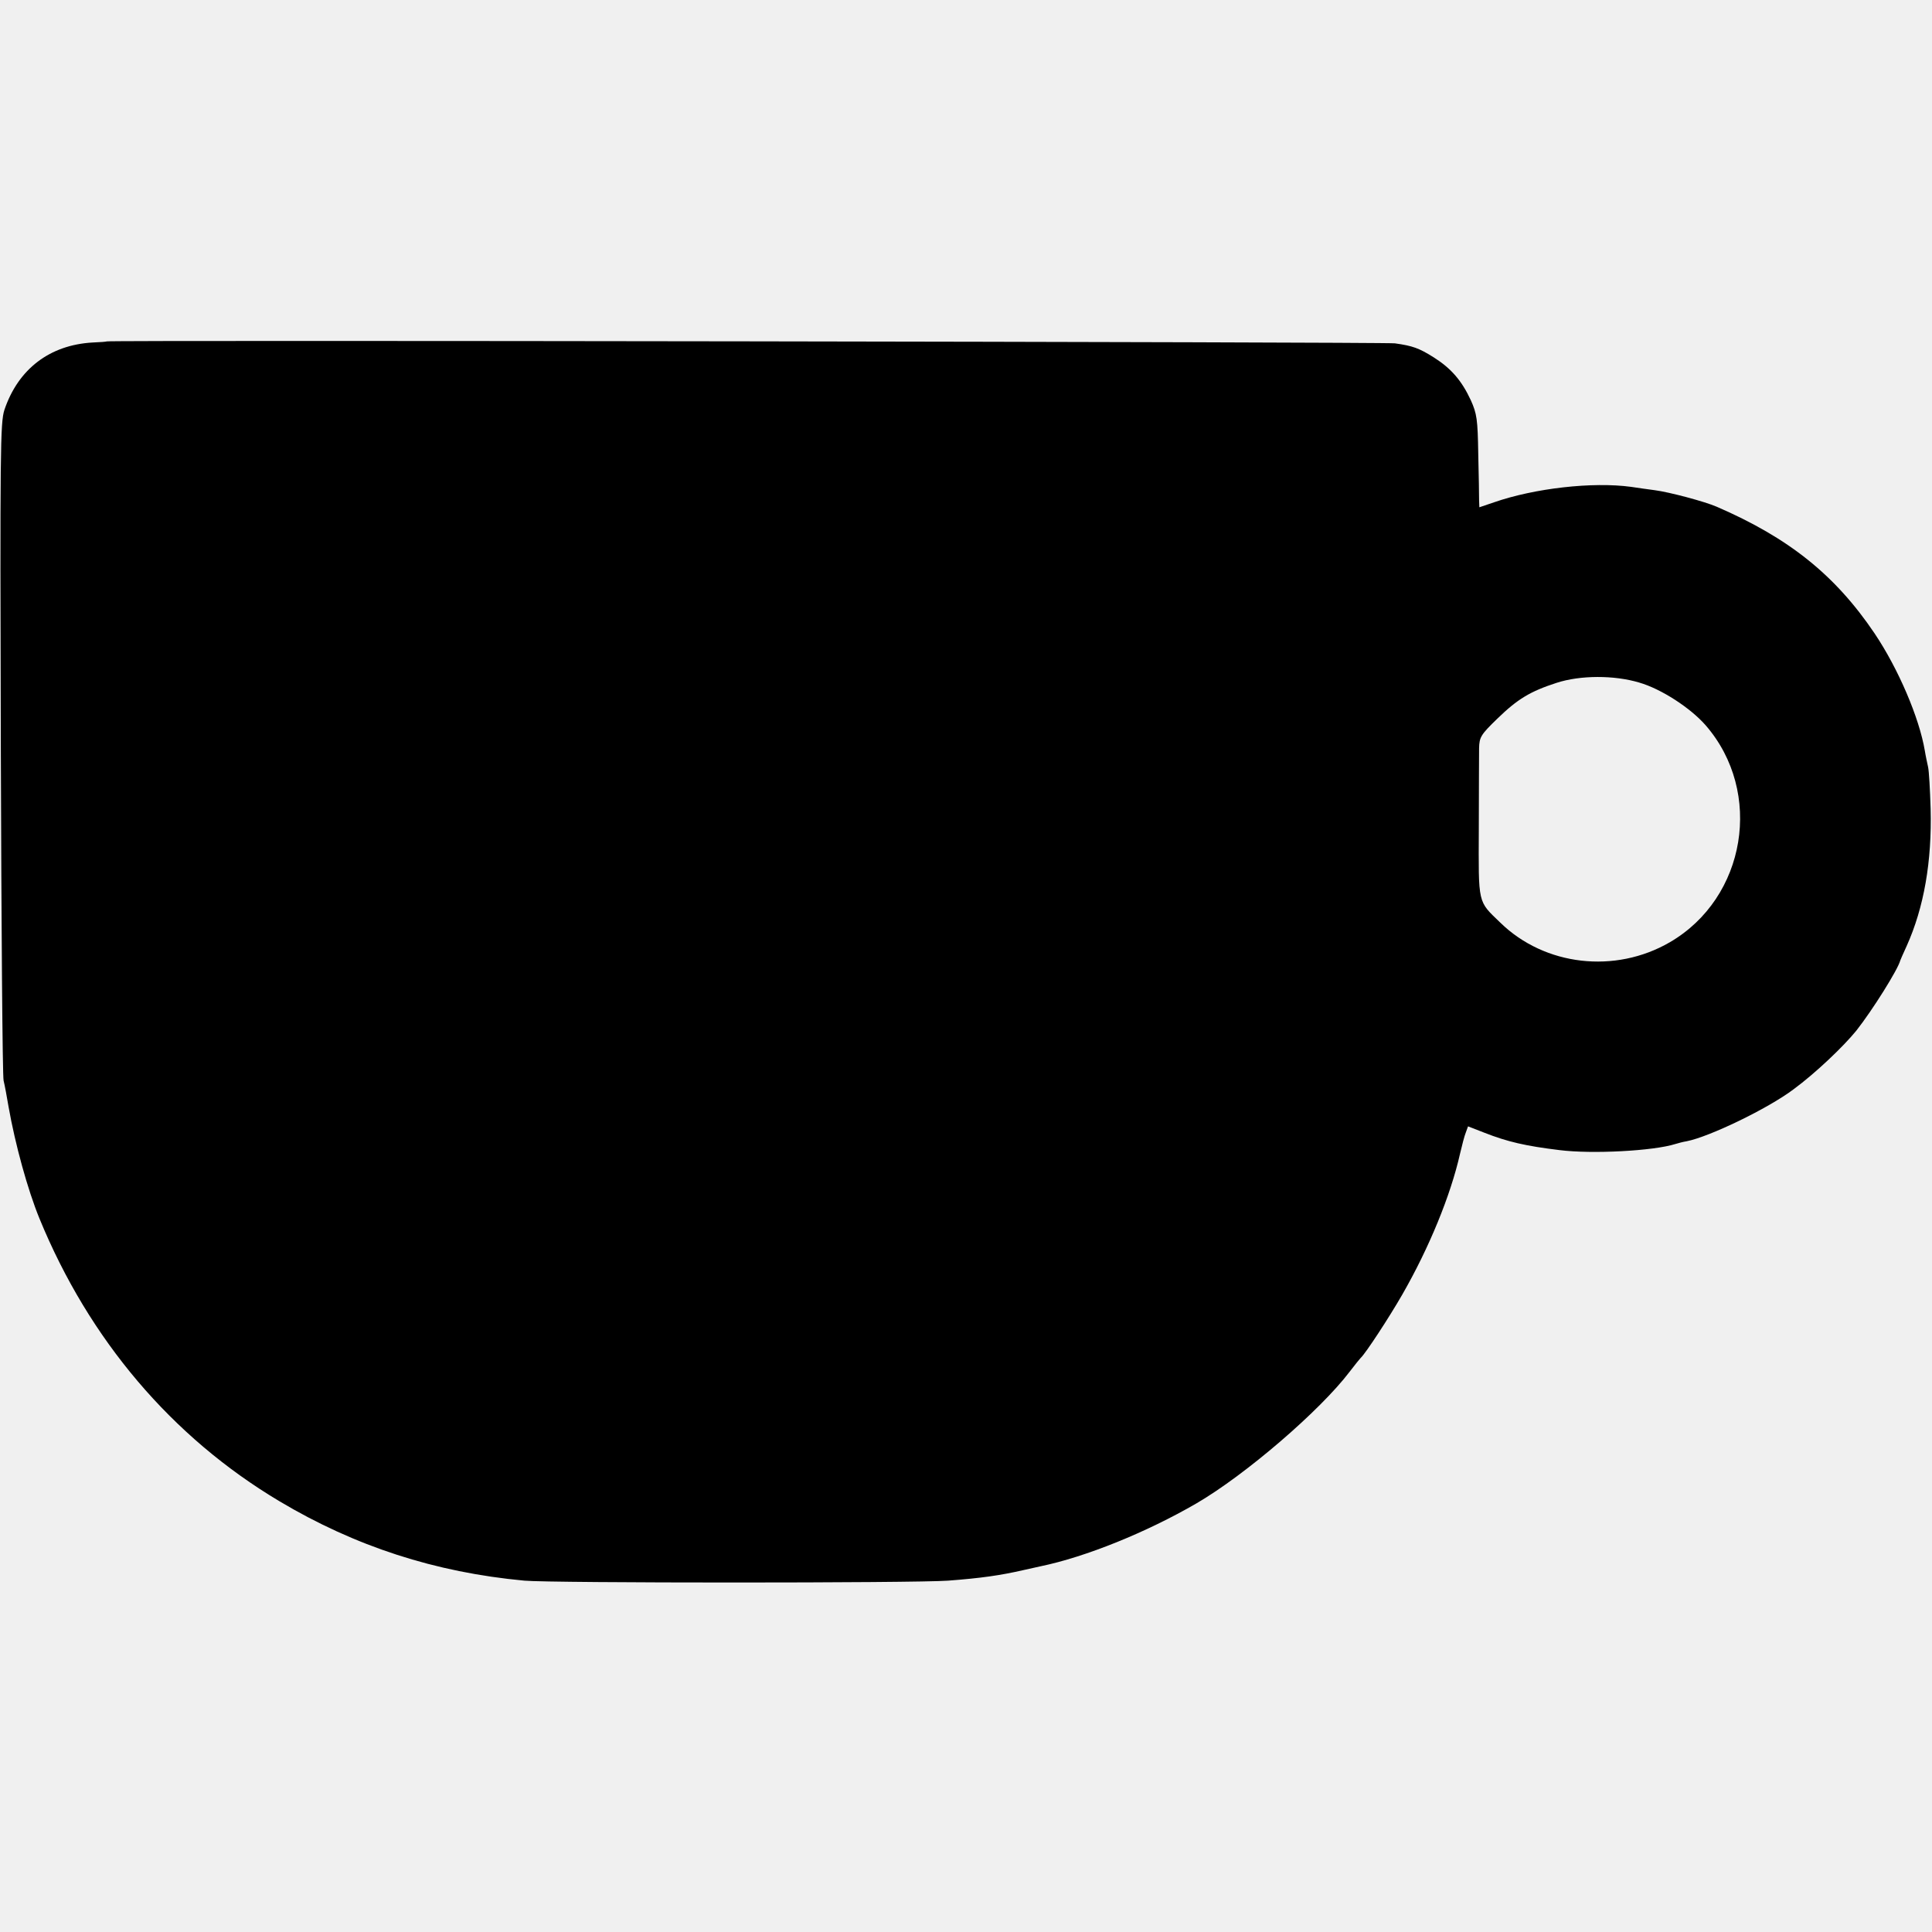
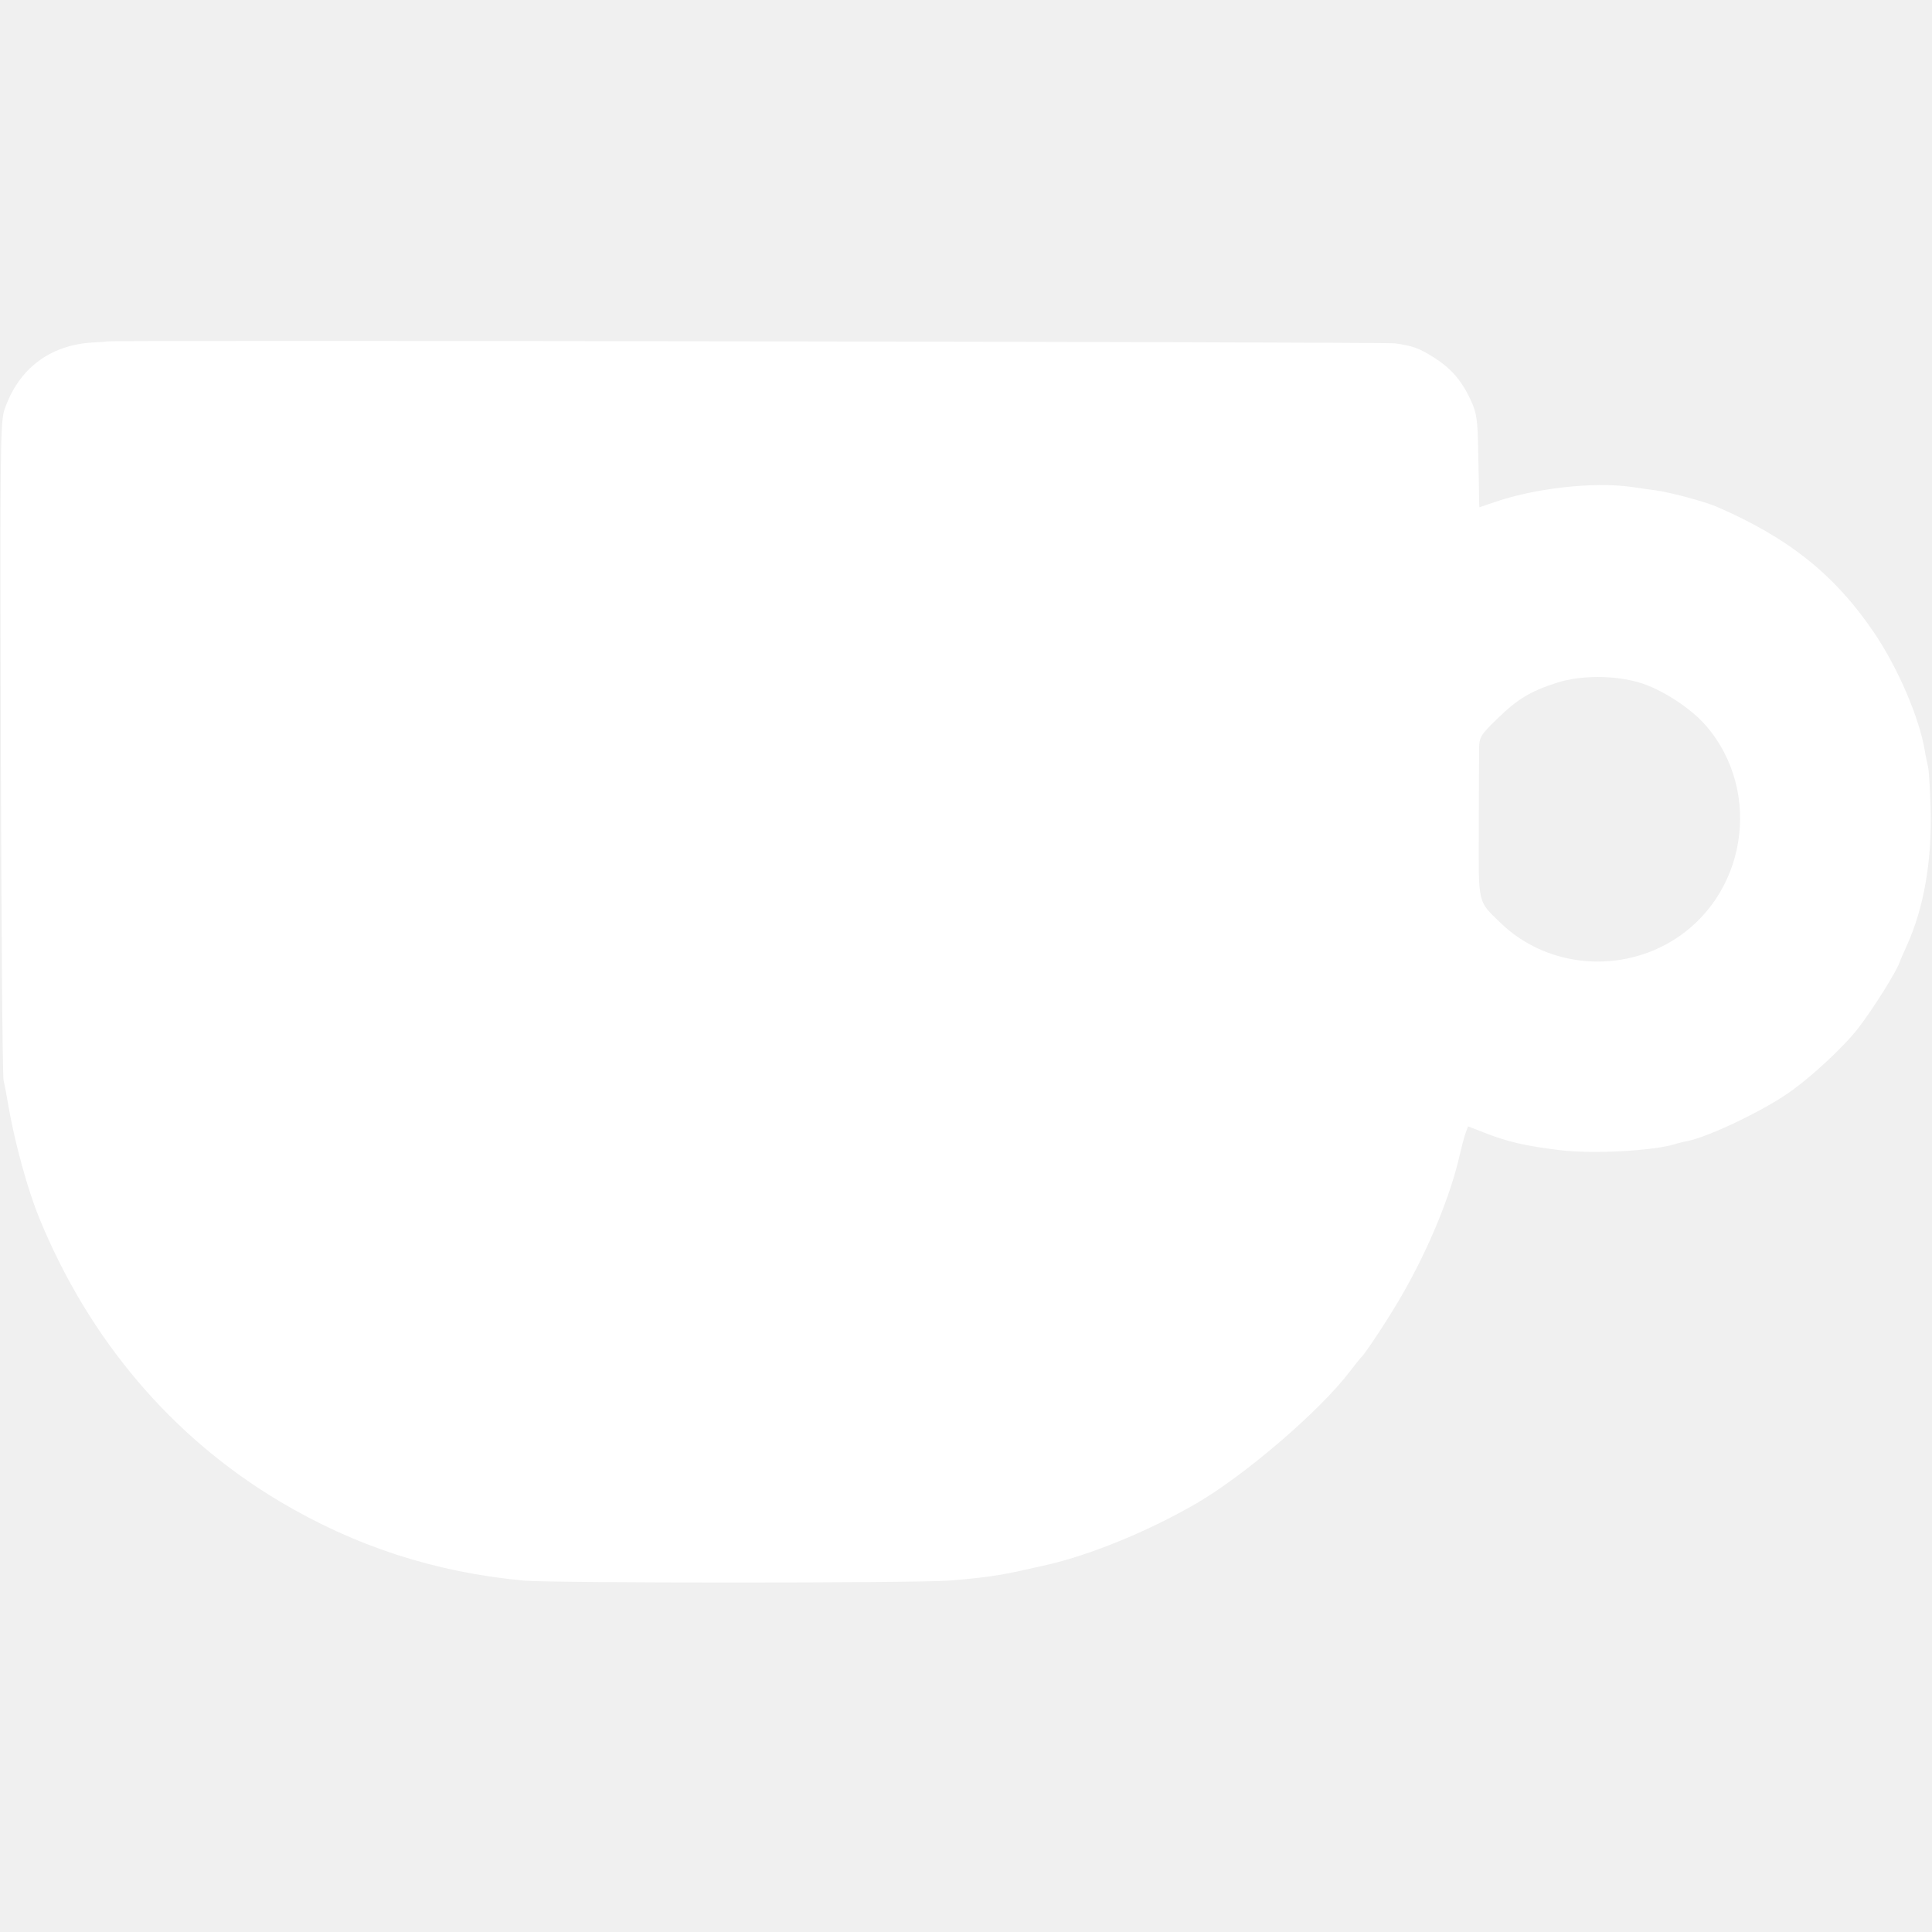
<svg xmlns="http://www.w3.org/2000/svg" version="1.0" width="700pt" height="700pt" viewBox="0 0 700 700" preserveAspectRatio="xMidYMid meet">
-   <g transform="translate(0,700) scale(0.1,-0.1)" fill="#000000" stroke="none">
+   <g transform="translate(0,700) scale(0.1,-0.1)" fill="#ffffff" stroke="none">
    <path d="M387 5763 c-1 -1 -24 -3 -52 -4 -155 -9 -269 -96 -319 -244 -15 -46 -16 -145 -13 -1225 2 -646 6 -1188 10 -1205 4 -16 12 -59 18 -95 24 -136 69 -300 112 -405 180 -439 480 -792 869 -1024 275 -164 565 -258 888 -288 97 -9 1416 -9 1535 0 119 9 189 19 272 38 27 6 55 12 63 14 164 34 384 123 565 228 177 103 448 336 555 477 19 25 37 47 40 50 17 15 104 148 151 230 97 169 175 359 209 510 7 30 16 65 21 77 l8 22 59 -23 c84 -33 149 -48 272 -63 119 -15 341 -3 420 22 10 3 28 8 41 10 82 16 294 118 387 188 79 58 181 155 228 213 59 75 151 222 159 254 1 3 11 26 23 52 63 140 92 307 87 498 -2 69 -6 136 -9 150 -3 14 -9 41 -12 60 -20 119 -96 297 -182 425 -143 212 -311 346 -572 459 -44 19 -171 53 -225 60 -22 3 -60 8 -85 12 -140 19 -350 -5 -497 -56 l-53 -18 -1 26 c0 15 -1 90 -3 167 -2 126 -5 146 -27 195 -33 71 -71 115 -134 155 -54 34 -77 42 -141 51 -35 5 -4663 12 -4667 7z m5552 -1236 c80 -23 186 -92 241 -155 210 -242 147 -625 -130 -786 -198 -115 -453 -86 -614 71 -83 80 -79 64 -78 341 0 136 1 267 1 291 1 40 6 49 66 107 73 71 119 99 215 130 86 28 209 28 299 1z" />
  </g>
</svg>
